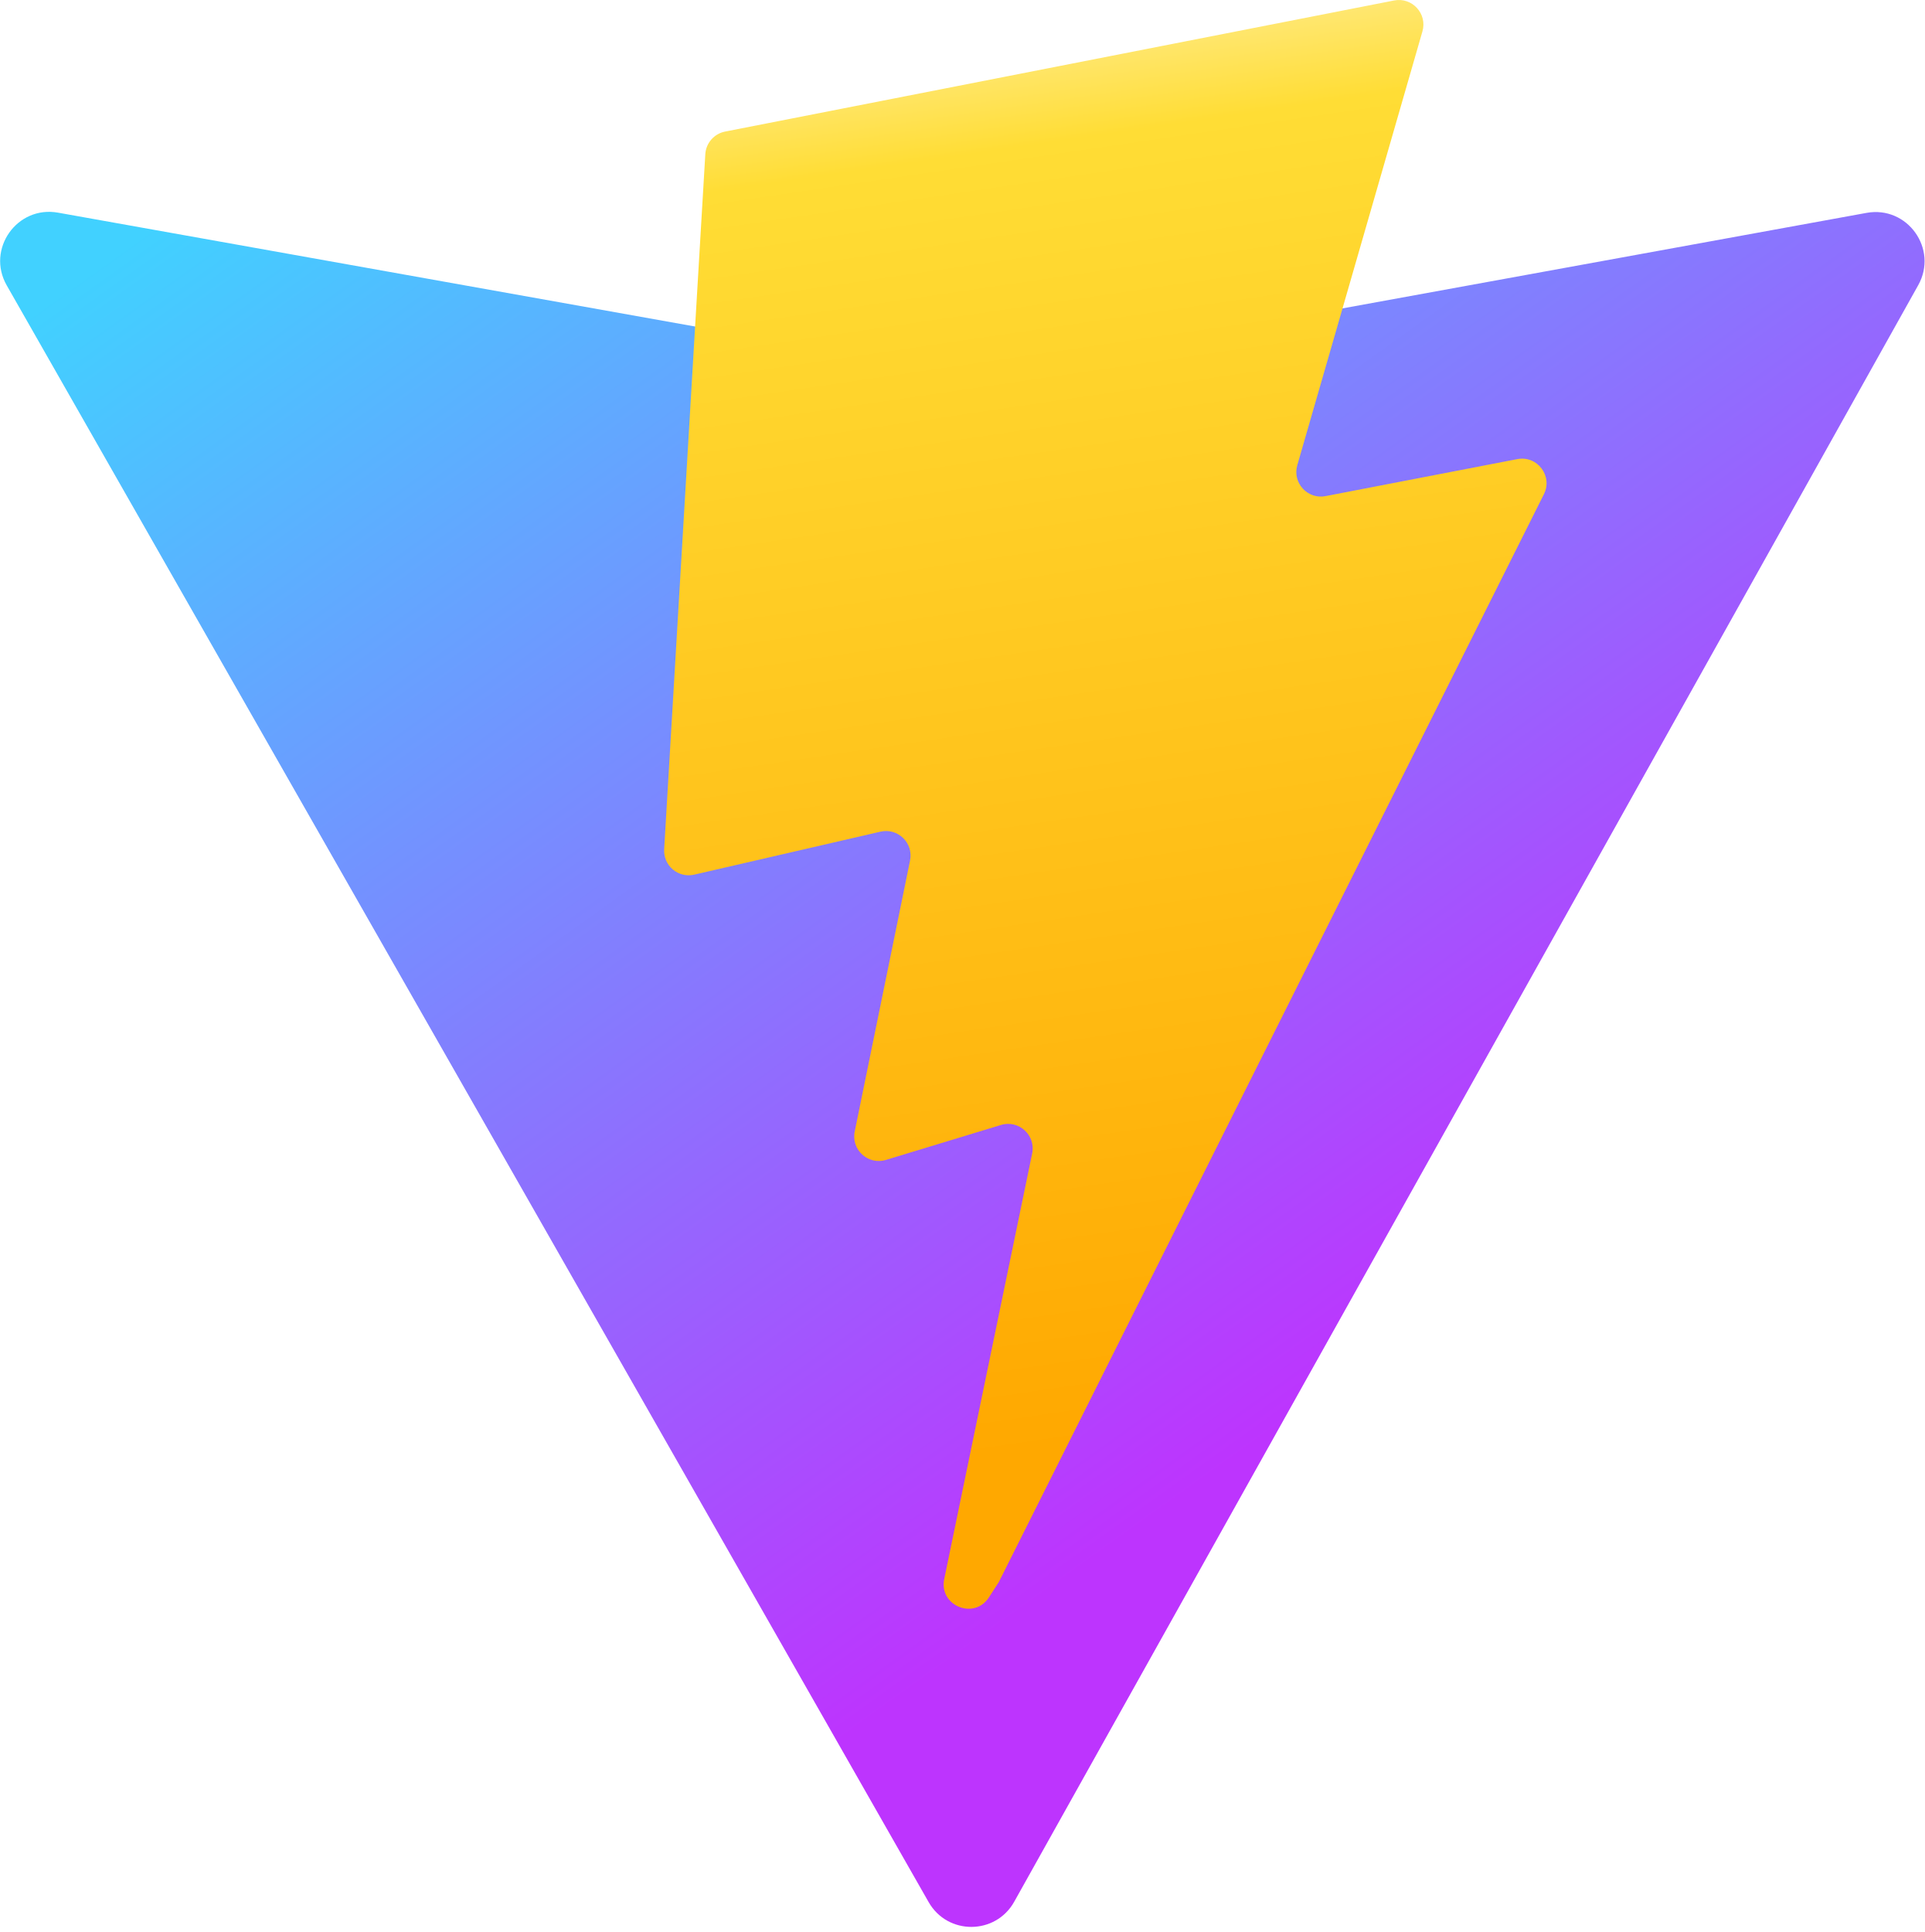
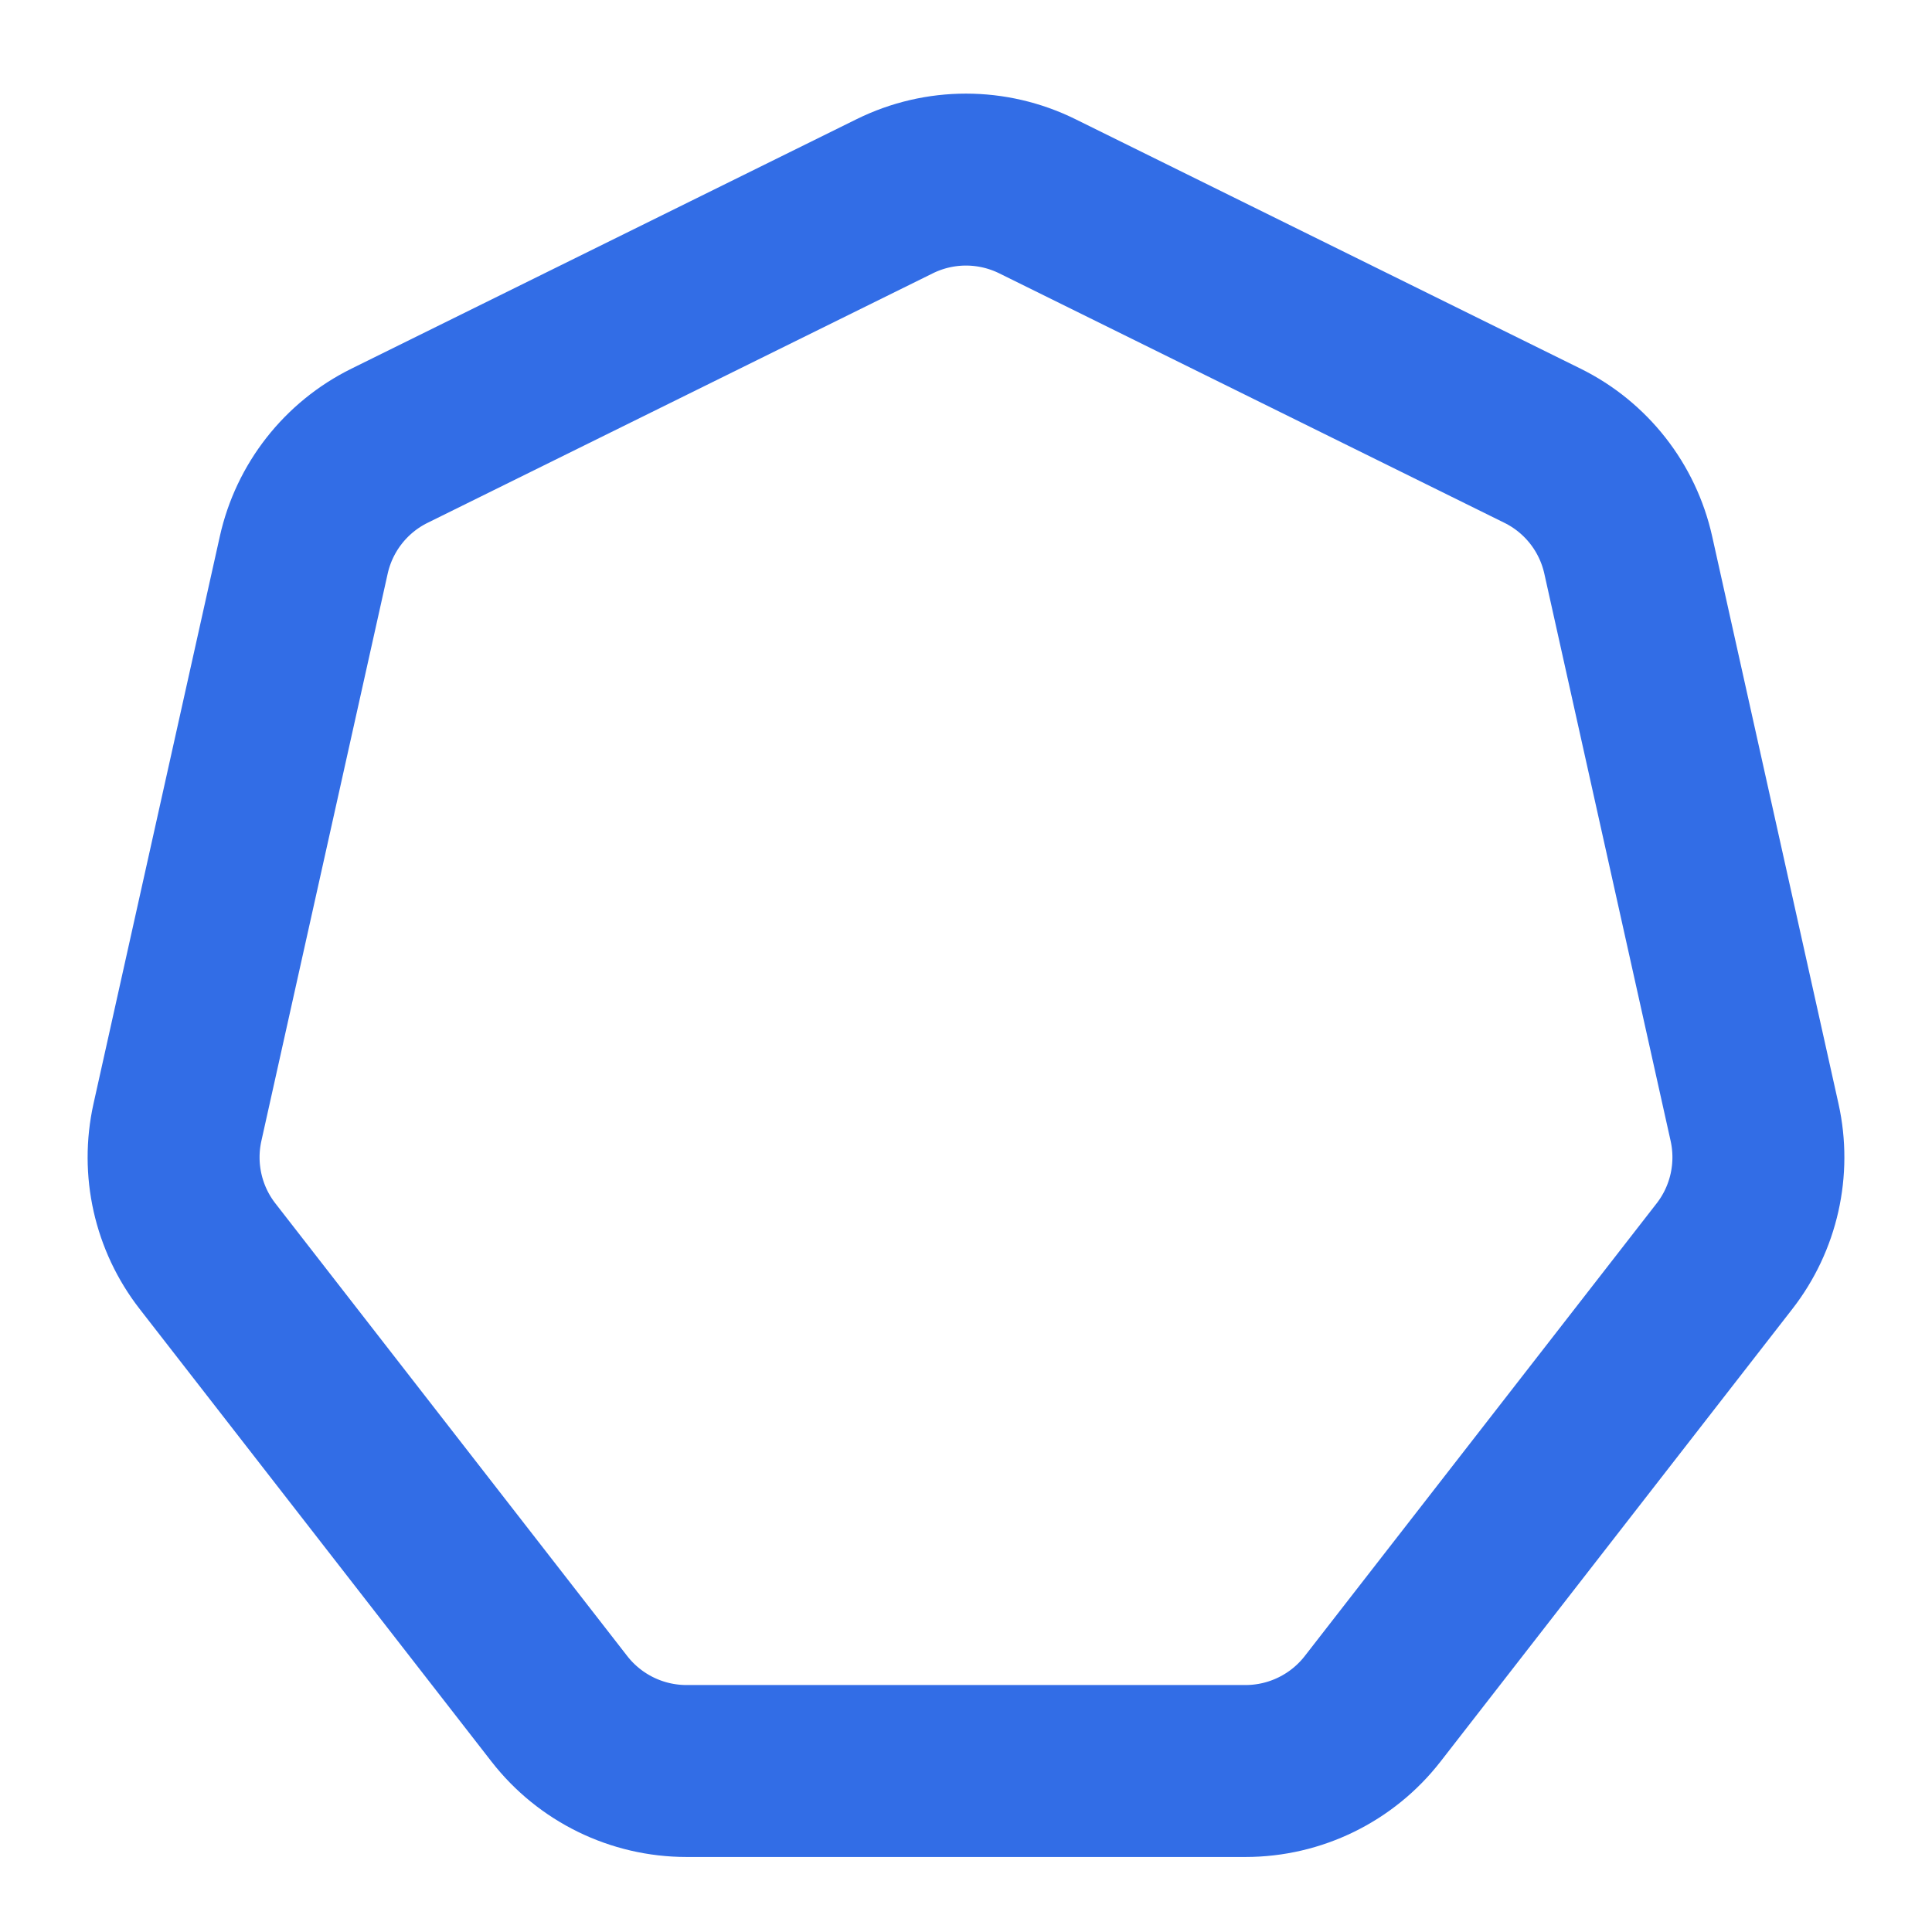
- <svg xmlns="http://www.w3.org/2000/svg" aria-hidden="true" role="img" class="iconify iconify--logos" width="31.88" height="32" preserveAspectRatio="xMidYMid meet" viewBox="0 0 256 257">
-   <defs>
-     <linearGradient id="IconifyId1813088fe1fbc01fb466" x1="-.828%" x2="57.636%" y1="7.652%" y2="78.411%">
-       <stop offset="0%" stop-color="#41D1FF" />
-       <stop offset="100%" stop-color="#BD34FE" />
-     </linearGradient>
-     <linearGradient id="IconifyId1813088fe1fbc01fb467" x1="43.376%" x2="50.316%" y1="2.242%" y2="89.03%">
-       <stop offset="0%" stop-color="#FFEA83" />
-       <stop offset="8.333%" stop-color="#FFDD35" />
-       <stop offset="100%" stop-color="#FFA800" />
-     </linearGradient>
-   </defs>
-   <path fill="url(#IconifyId1813088fe1fbc01fb466)" d="M255.153 37.938L134.897 252.976c-2.483 4.44-8.862 4.466-11.382.048L.875 37.958c-2.746-4.814 1.371-10.646 6.827-9.67l120.385 21.517a6.537 6.537 0 0 0 2.322-.004l117.867-21.483c5.438-.991 9.574 4.796 6.877 9.62Z" />
-   <path fill="url(#IconifyId1813088fe1fbc01fb467)" d="M185.432.063L96.44 17.501a3.268 3.268 0 0 0-2.634 3.014l-5.474 92.456a3.268 3.268 0 0 0 3.997 3.378l24.777-5.718c2.318-.535 4.413 1.507 3.936 3.838l-7.361 36.047c-.495 2.426 1.782 4.5 4.151 3.78l15.304-4.649c2.372-.72 4.652 1.36 4.15 3.788l-11.698 56.621c-.732 3.542 3.979 5.473 5.943 2.437l1.313-2.028l72.516-144.72c1.215-2.423-.88-5.186-3.54-4.672l-25.505 4.922c-2.396.462-4.435-1.77-3.759-4.114l16.646-57.705c.677-2.35-1.37-4.583-3.769-4.113Z" />
+ <svg xmlns="http://www.w3.org/2000/svg" width="64px" height="64px" viewBox="0 0 24.00 24.00" fill="none" stroke="#000000" transform="matrix(1, 0, 0, 1, 0, 0)rotate(0)">
+   <g id="SVGRepo_bgCarrier" stroke-width="0" />
+   <g id="SVGRepo_tracerCarrier" stroke-linecap="round" stroke-linejoin="round" stroke="#CCCCCC" stroke-width="0.096" />
+   <g id="SVGRepo_iconCarrier">
+     <path d="M11.114 2.438C11.672 2.162 12.327 2.162 12.886 2.438L19.161 5.537C19.704 5.805 20.096 6.305 20.227 6.896L21.796 13.943C21.925 14.525 21.788 15.135 21.422 15.605L17.051 21.228C16.672 21.715 16.089 22 15.472 22H8.528C7.911 22 7.328 21.715 6.949 21.228L2.578 15.605C2.212 15.135 2.075 14.525 2.204 13.943L3.773 6.896C3.904 6.305 4.296 5.805 4.839 5.537L11.114 2.438Z" stroke="#326de6" stroke-width="2.136" />
+   </g>
</svg>
